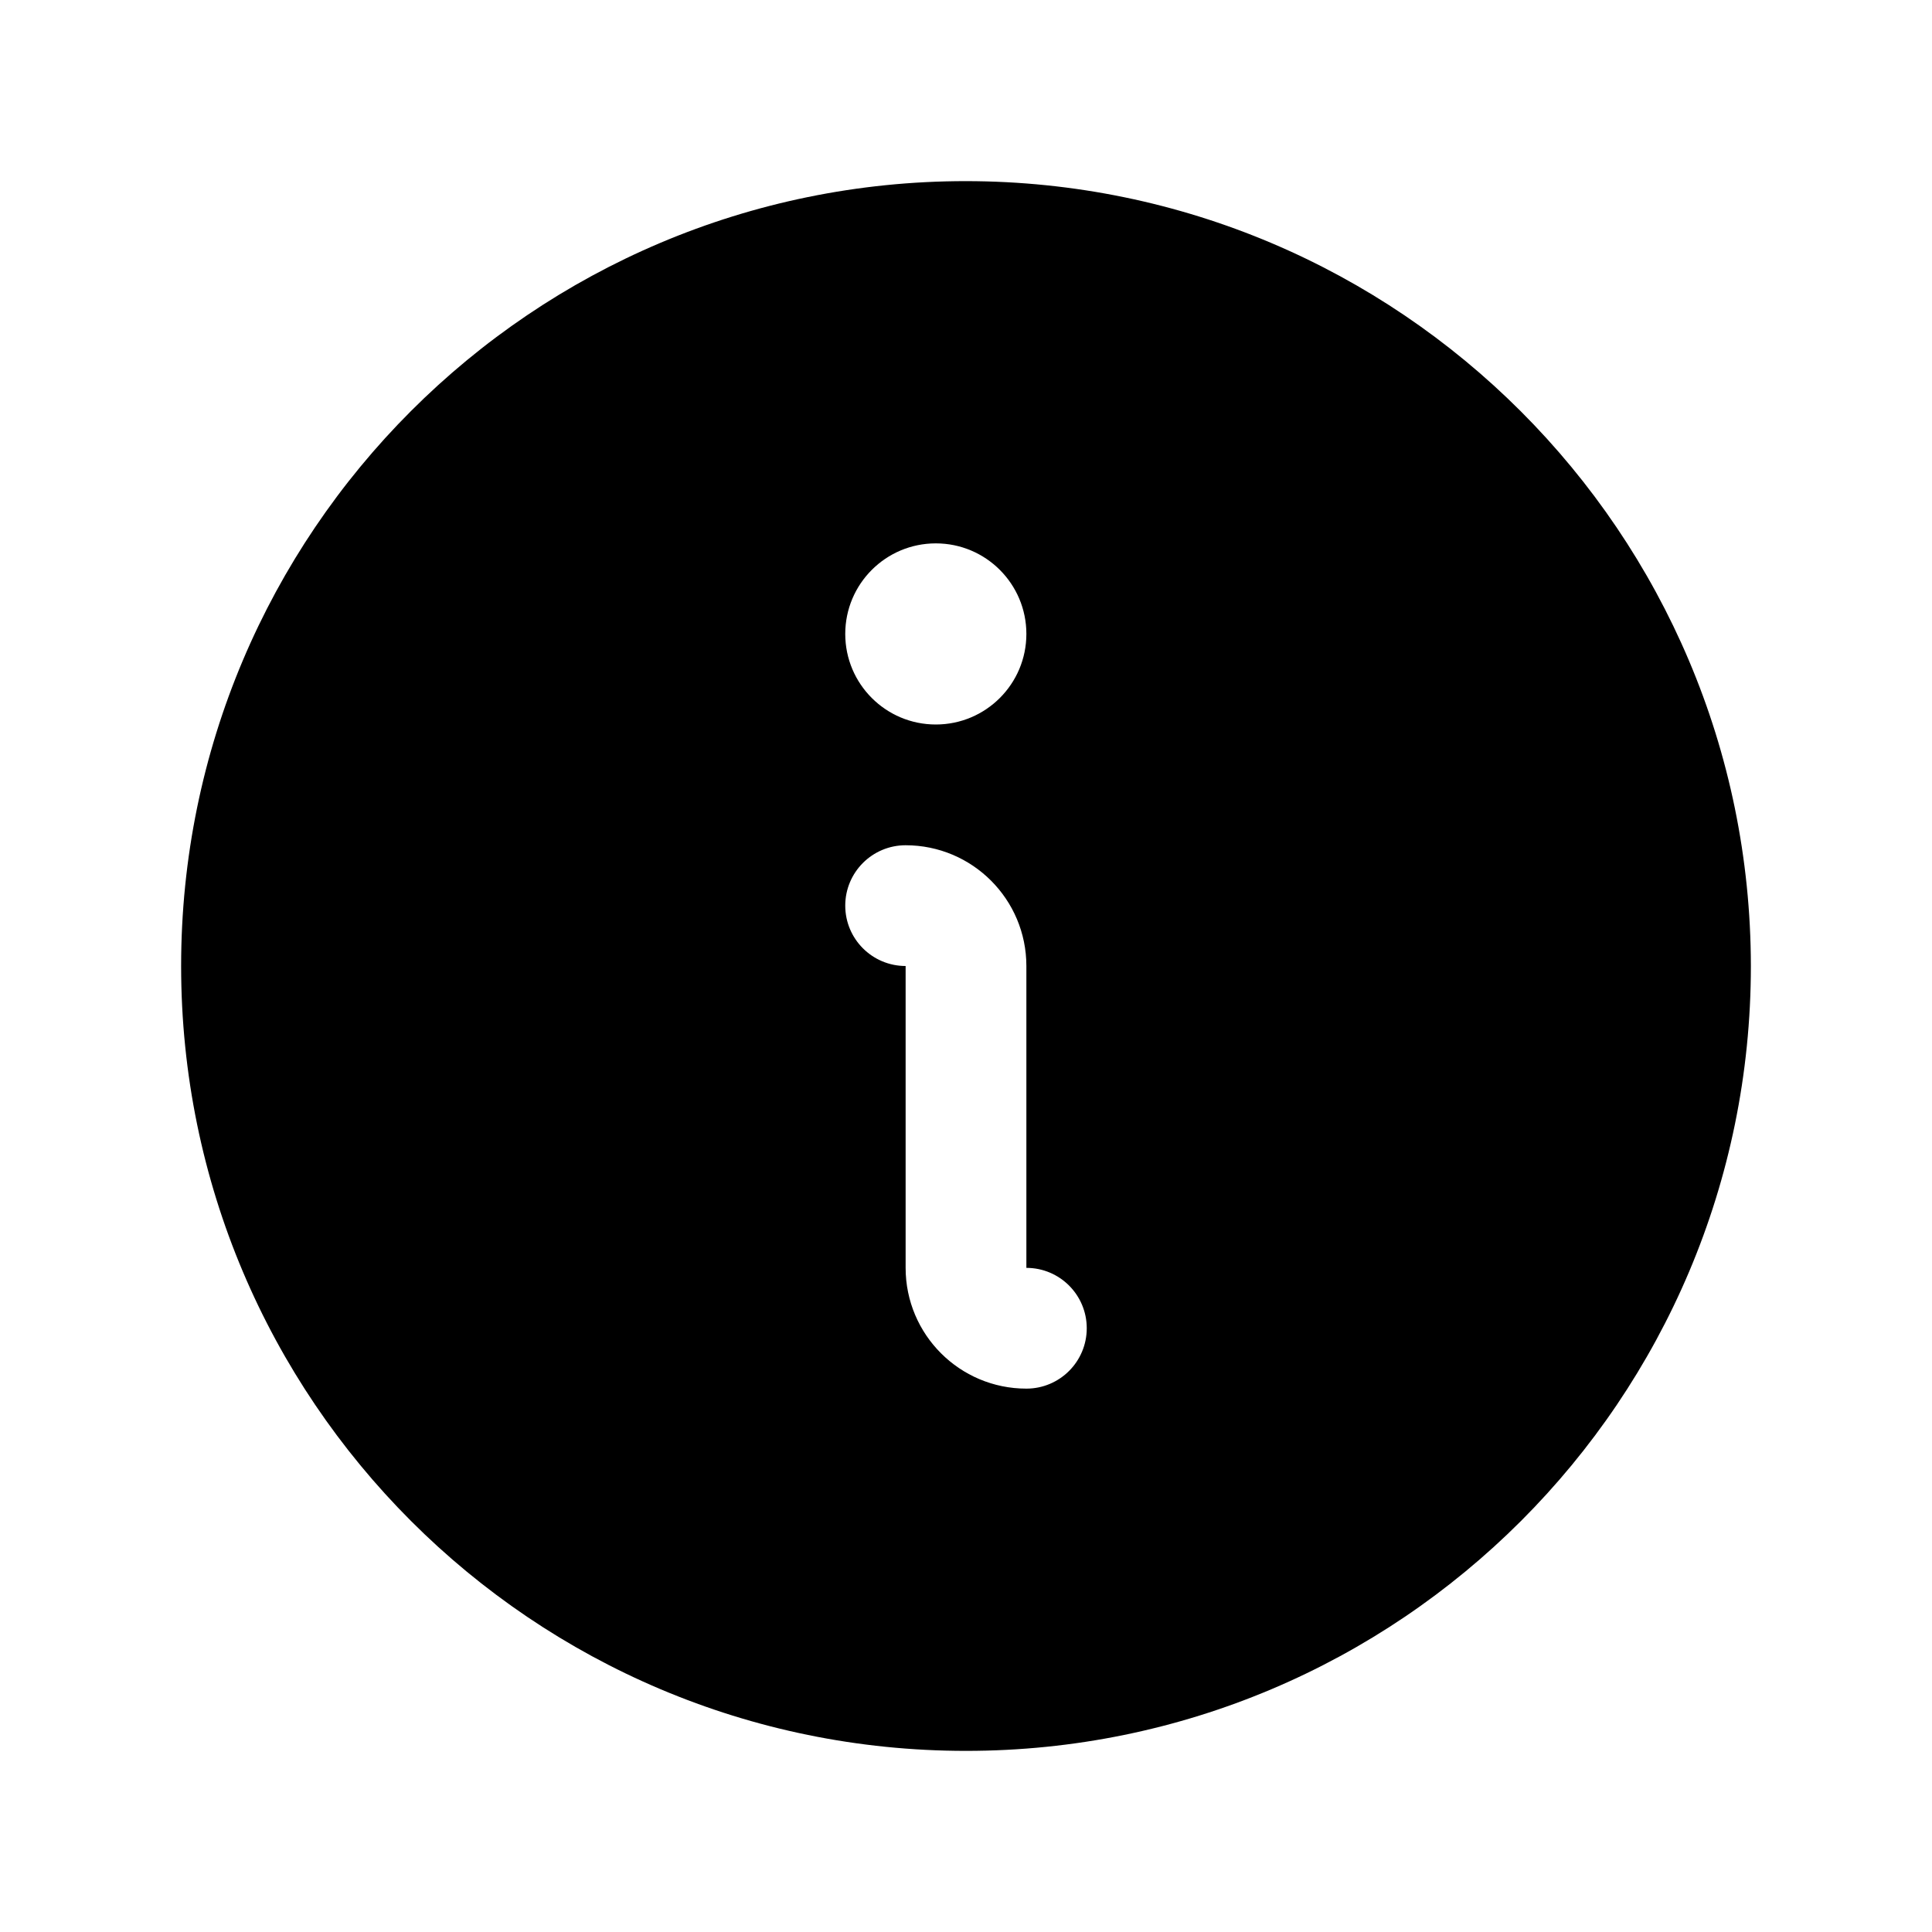
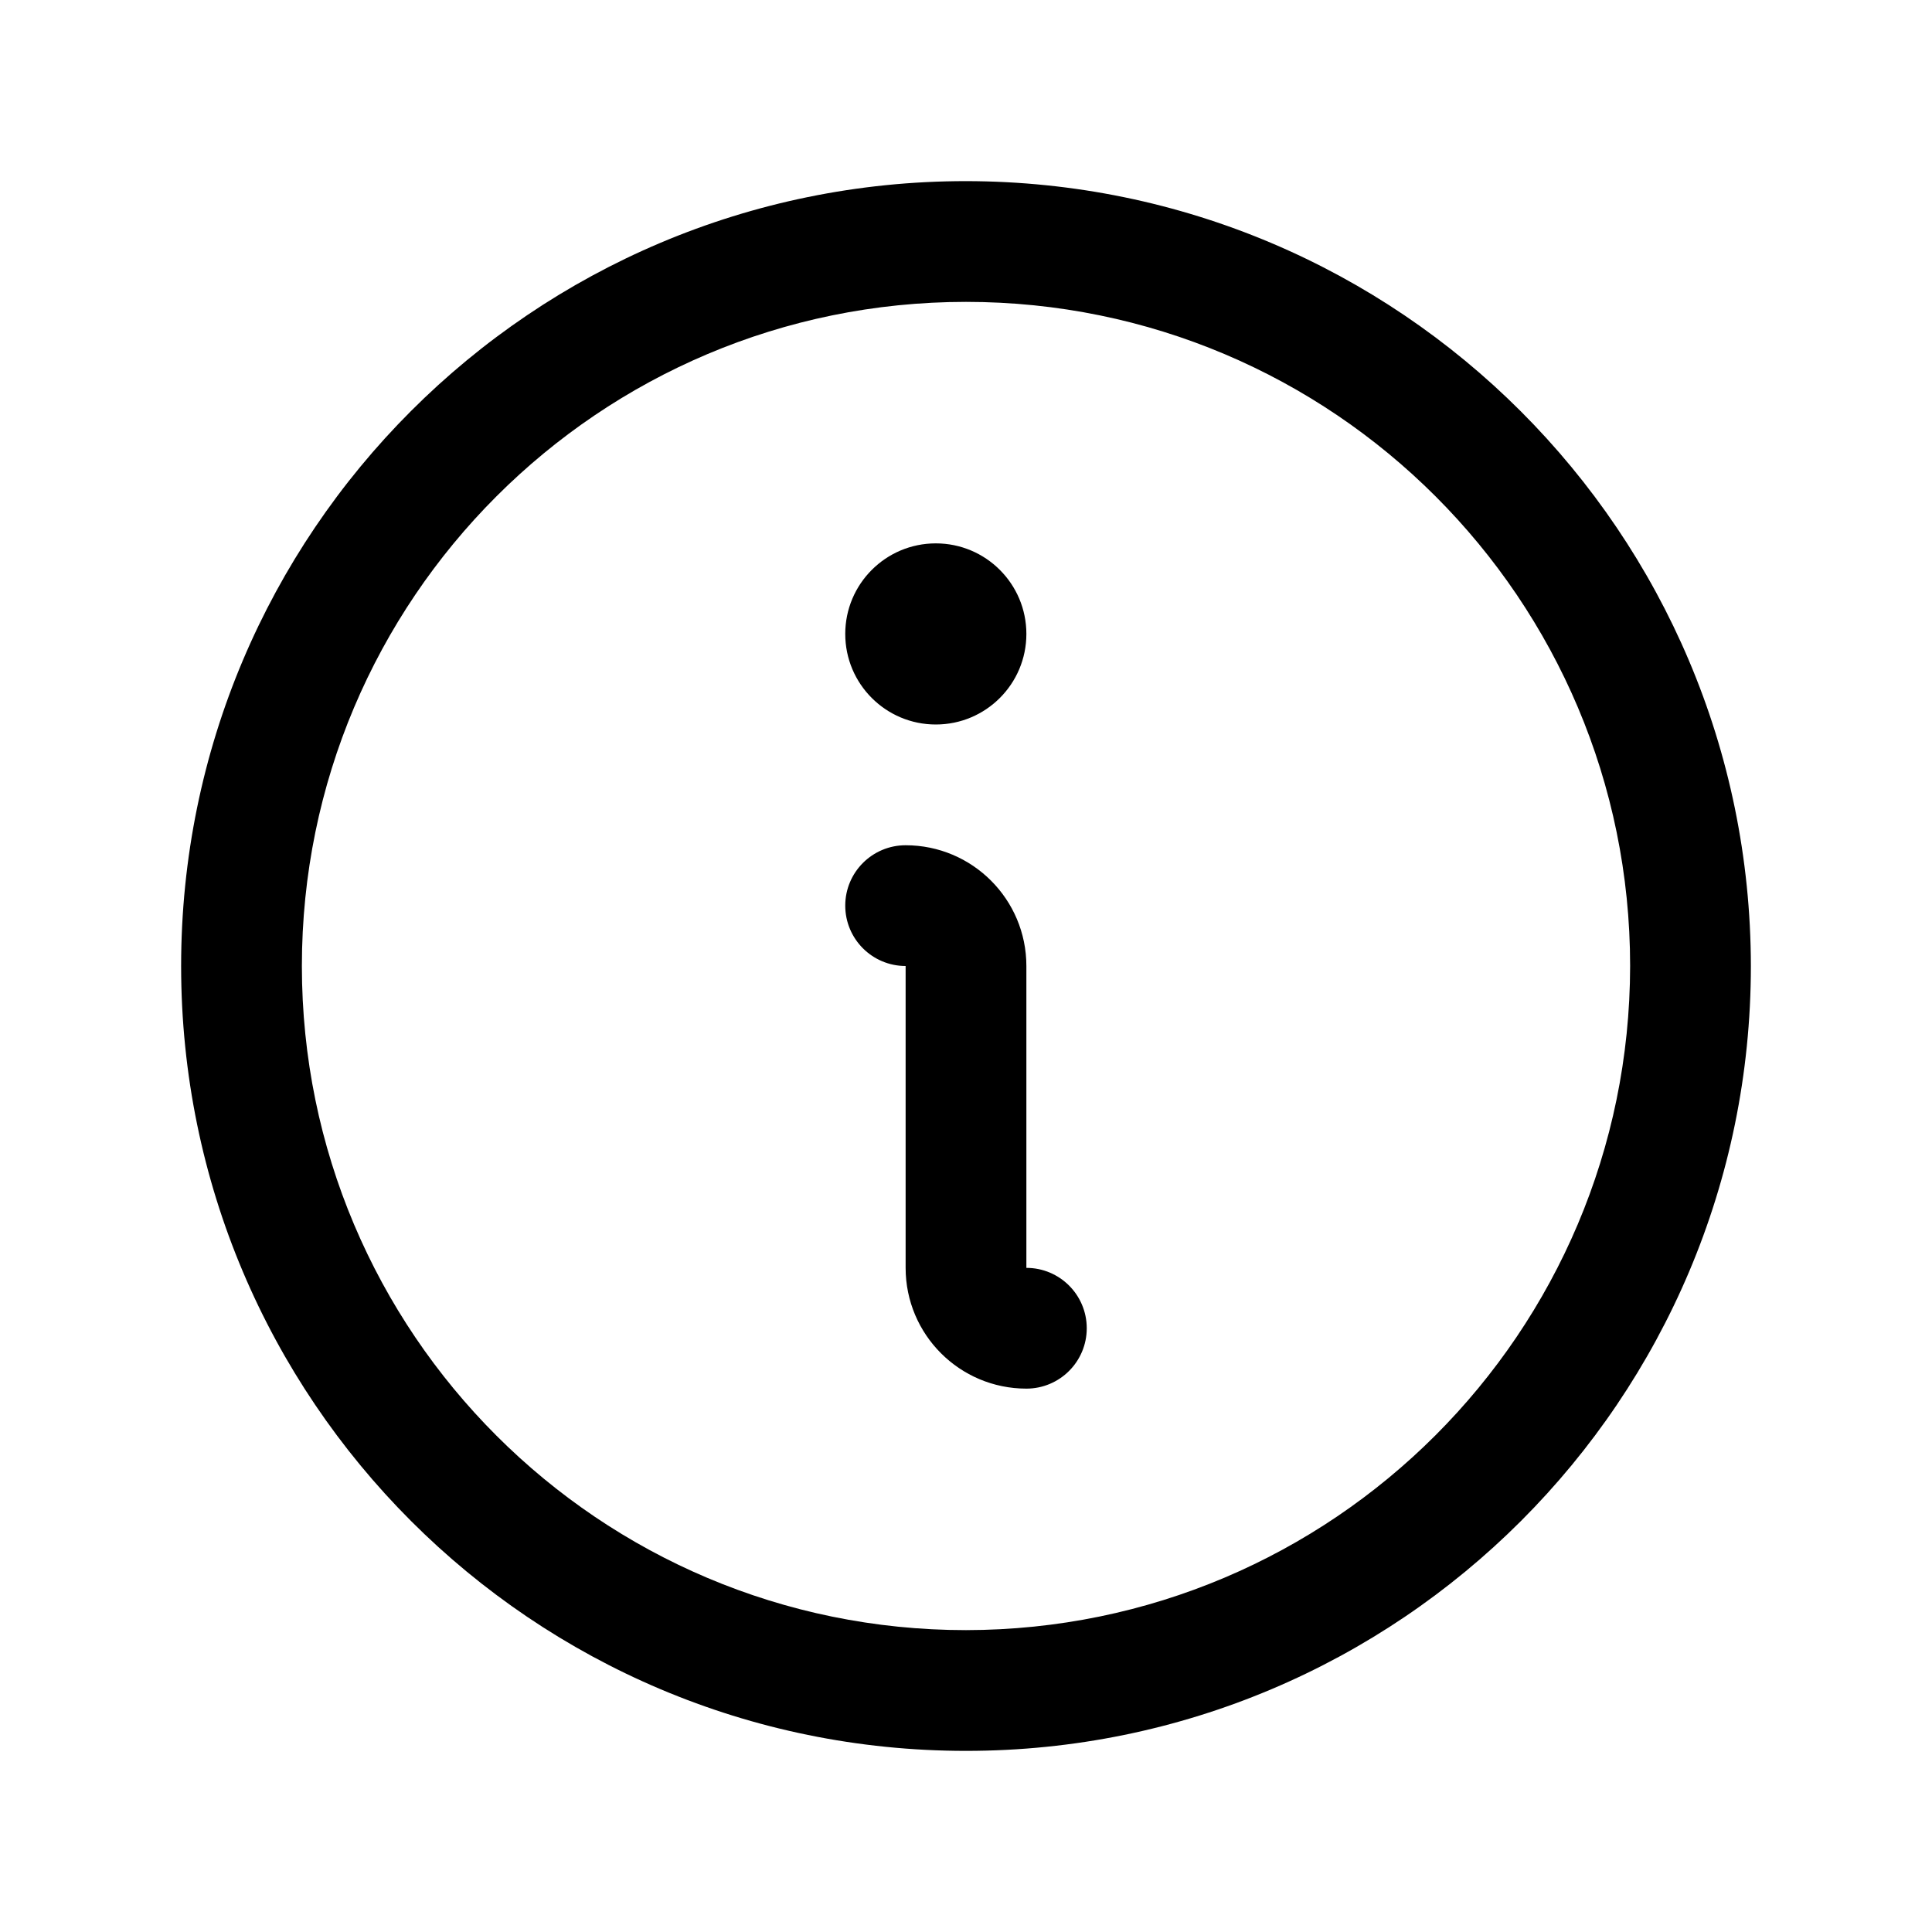
<svg xmlns="http://www.w3.org/2000/svg" width="32" height="32" fill="#000000" viewBox="0 0 256 256">
-   <path d="M128,24A104,104,0,1,0,232,128,104.11,104.11,0,0,0,128,24Zm-4,48a12,12,0,1,1-12,12A12,12,0,0,1,124,72Zm12,112a16,16,0,0,1-16-16V128a8,8,0,0,1,0-16,16,16,0,0,1,16,16v40a8,8,0,0,1,0,16Z" />
+   <path d="M128,24A104,104,0,1,0,232,128,104.11,104.11,0,0,0,128,24Zm0,192a88,88,0,1,1,88-88A88.1,88.1,0,0,1,128,216Zm16-40a8,8,0,0,1-8,8,16,16,0,0,1-16-16V128a8,8,0,0,1,0-16,16,16,0,0,1,16,16v40A8,8,0,0,1,144,176ZM112,84a12,12,0,1,1,12,12A12,12,0,0,1,112,84Z" />
</svg>
